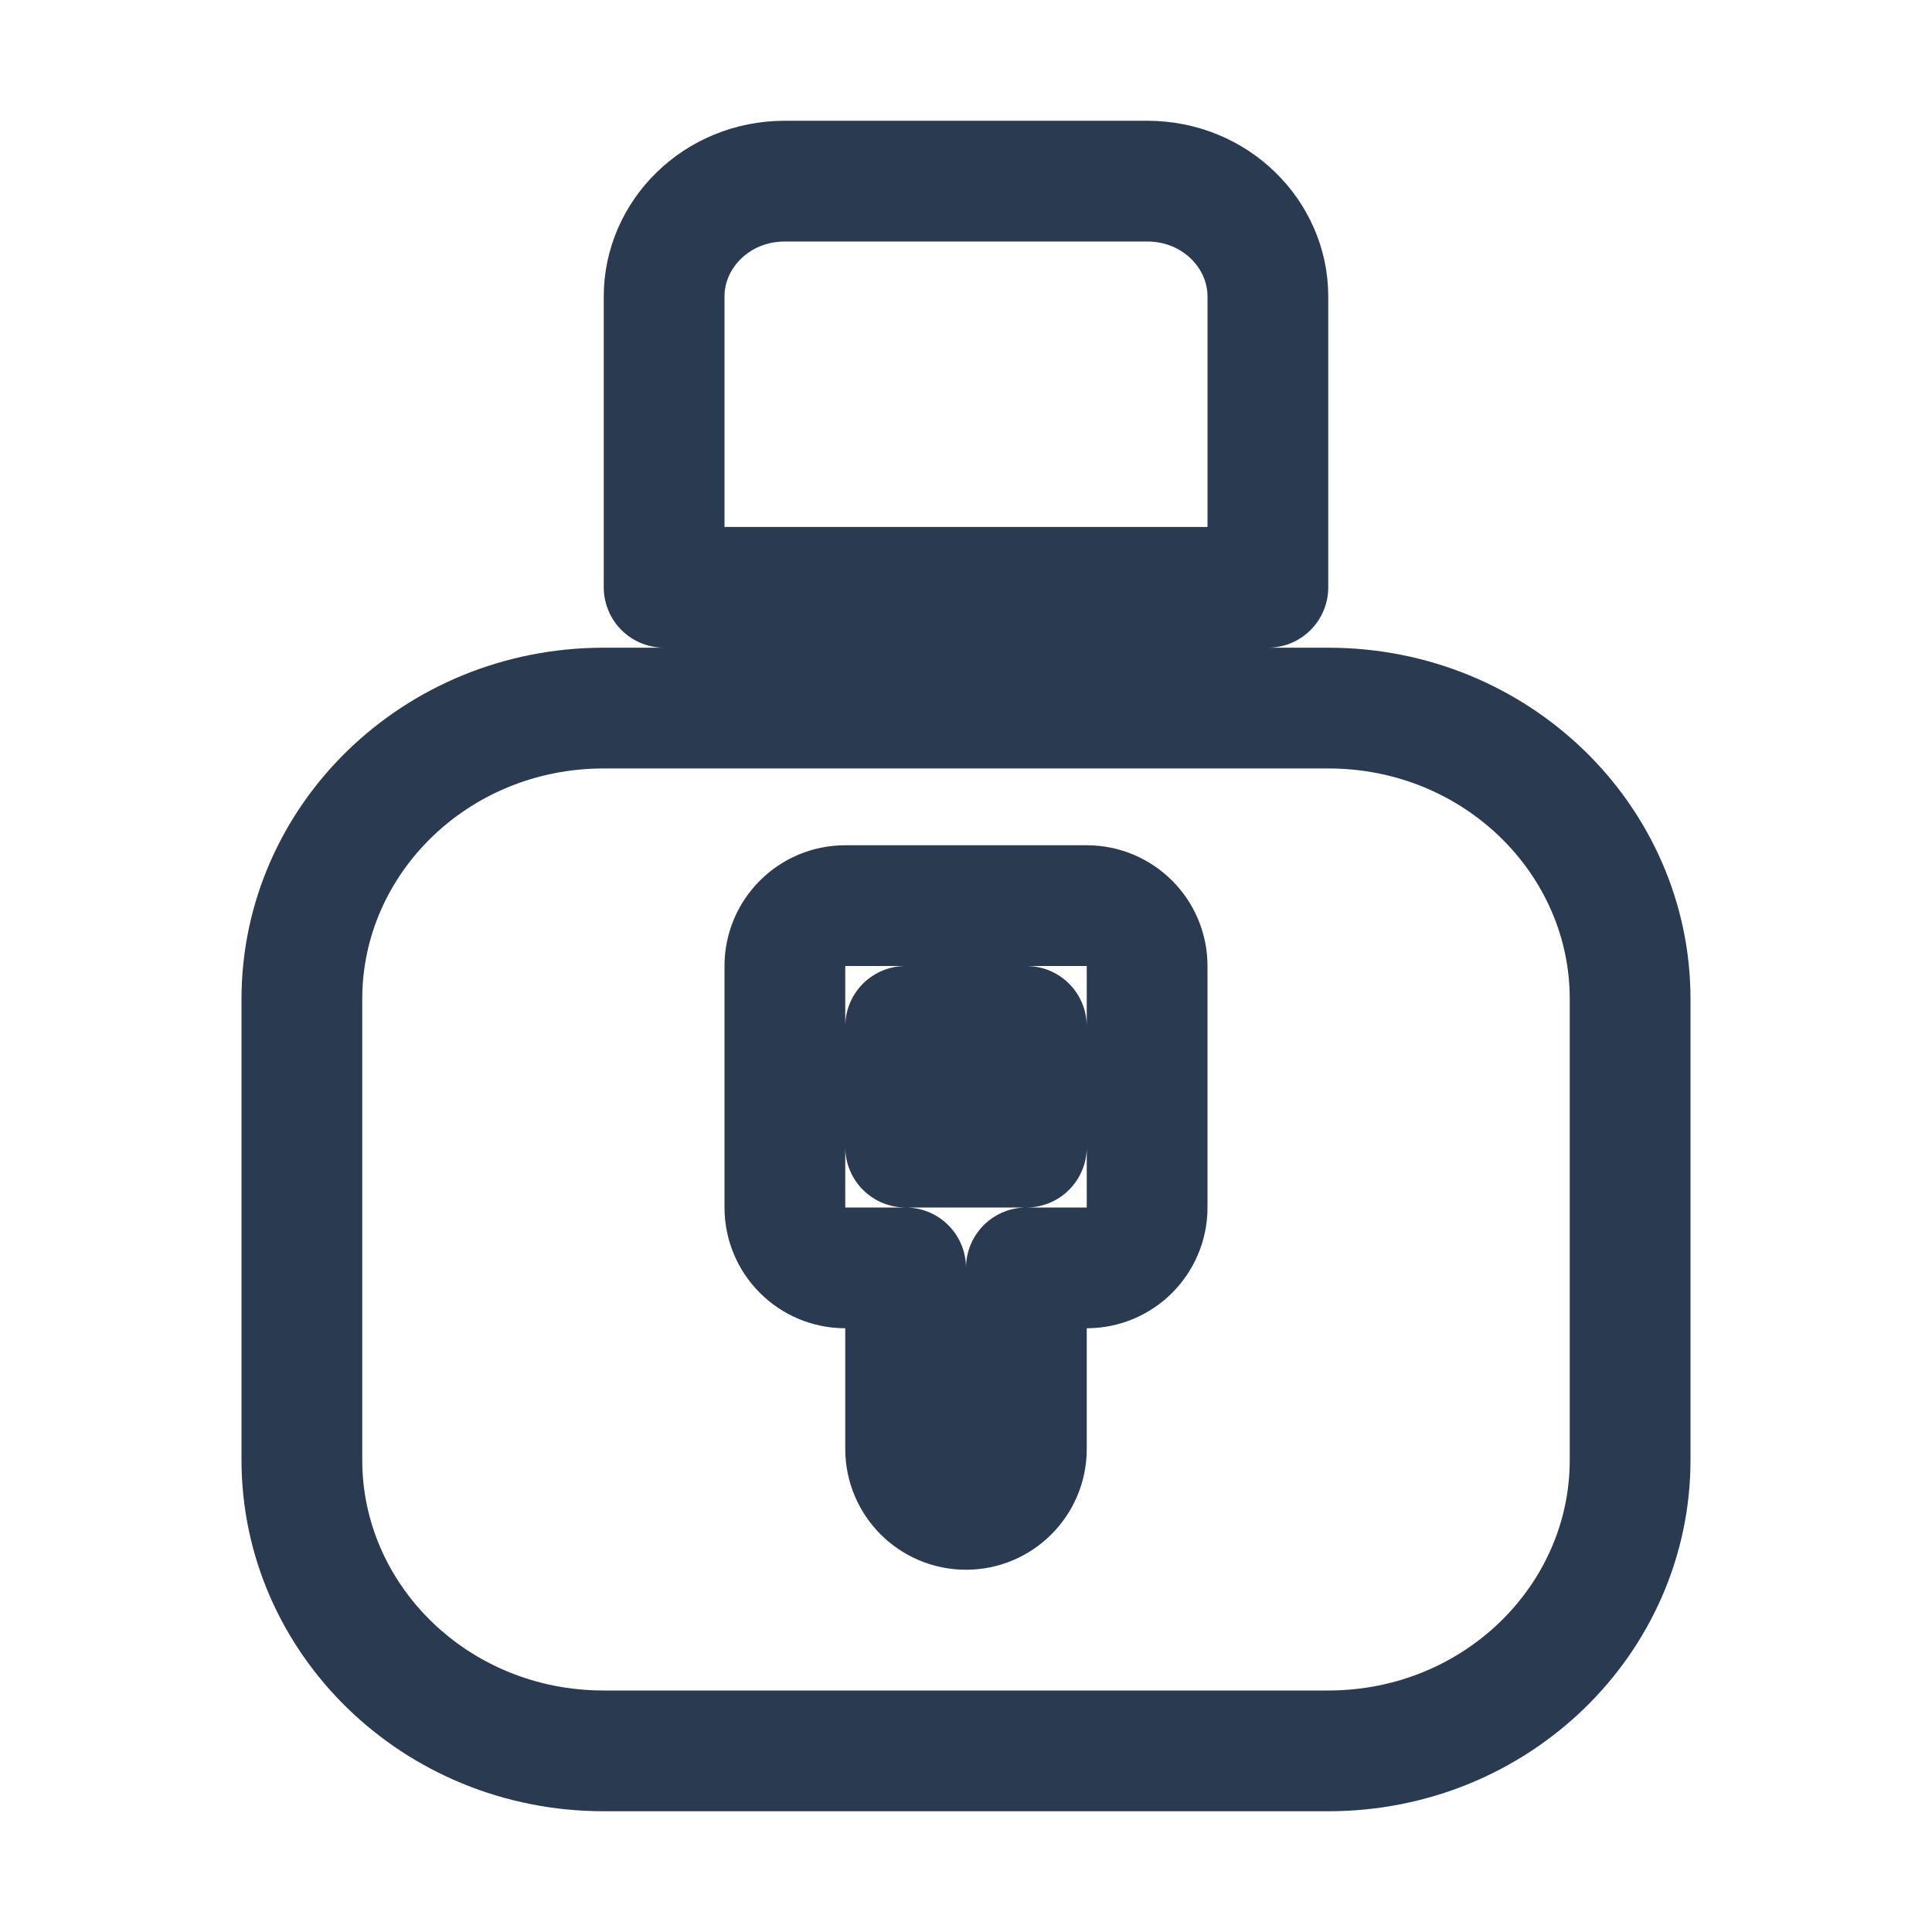
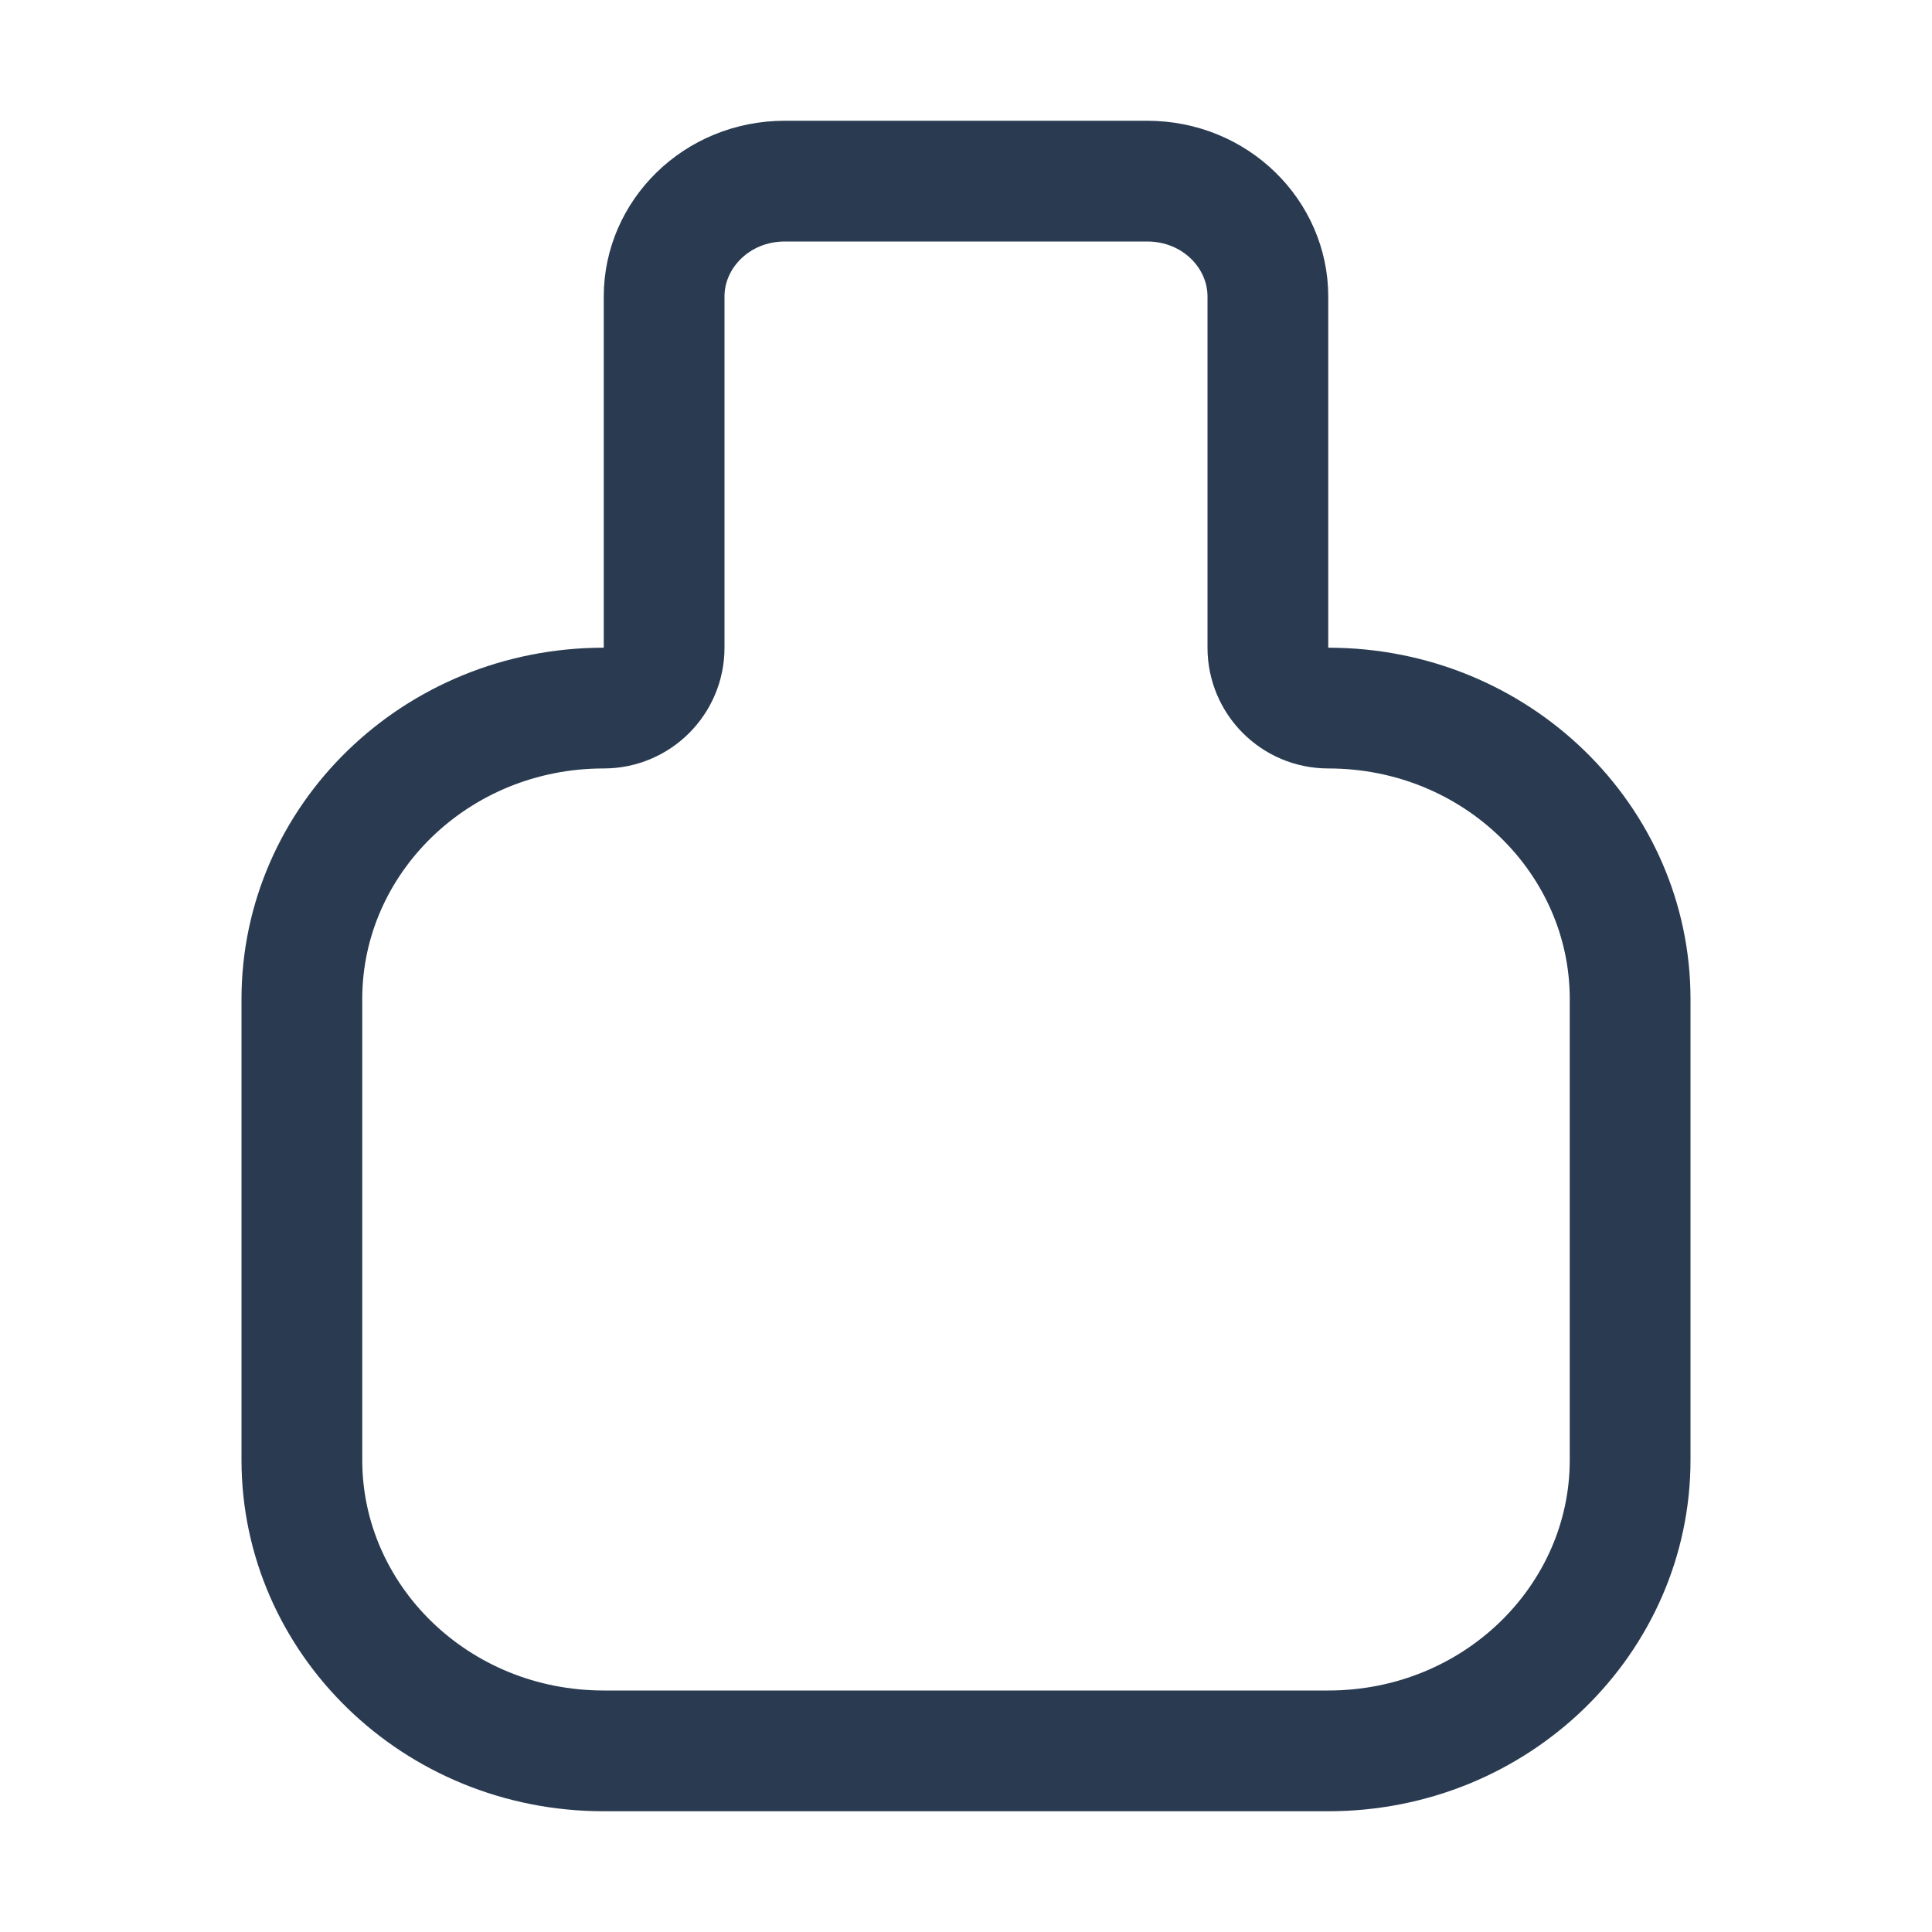
<svg xmlns="http://www.w3.org/2000/svg" width="16" height="16" viewBox="0 0 16 16" fill="none">
-   <path d="M7 7.5C6.724 7.5 6.5 7.724 6.5 8V10C6.5 10.276 6.724 10.5 7 10.5H7.5V12C7.5 12.276 7.724 12.5 8 12.5C8.276 12.5 8.5 12.276 8.5 12V10.5H9C9.276 10.5 9.5 10.276 9.5 10V8C9.5 7.724 9.276 7.5 9 7.5H7ZM8.5 8.5V9.5H8H7.5V8.5H8.5ZM5 5.864H8H11C12.395 5.864 13.5 6.957 13.5 8.273V12.091C13.5 13.407 12.395 14.5 11 14.5H5C3.605 14.5 2.5 13.407 2.5 12.091V8.273C2.5 6.957 3.605 5.864 5 5.864ZM8 4.864H5.5V2.455C5.5 1.942 5.933 1.5 6.5 1.5H9.5C10.067 1.5 10.5 1.942 10.5 2.455V4.864H8Z" stroke="#2A3B51" stroke-linecap="round" stroke-linejoin="round" />
+   <path d="M5 5.864C5.276 5.864 5.5 5.64 5.5 5.364V2.455C5.5 1.942 5.933 1.5 6.5 1.5H9.5C10.067 1.5 10.5 1.942 10.5 2.455V5.364C10.5 5.64 10.724 5.864 11 5.864C12.395 5.864 13.5 6.957 13.5 8.273V12.091C13.5 13.407 12.395 14.5 11 14.5H5C3.605 14.5 2.5 13.407 2.5 12.091V8.273C2.5 6.957 3.605 5.864 5 5.864Z" stroke="#2A3B51" stroke-linecap="round" stroke-linejoin="round" />
</svg>
